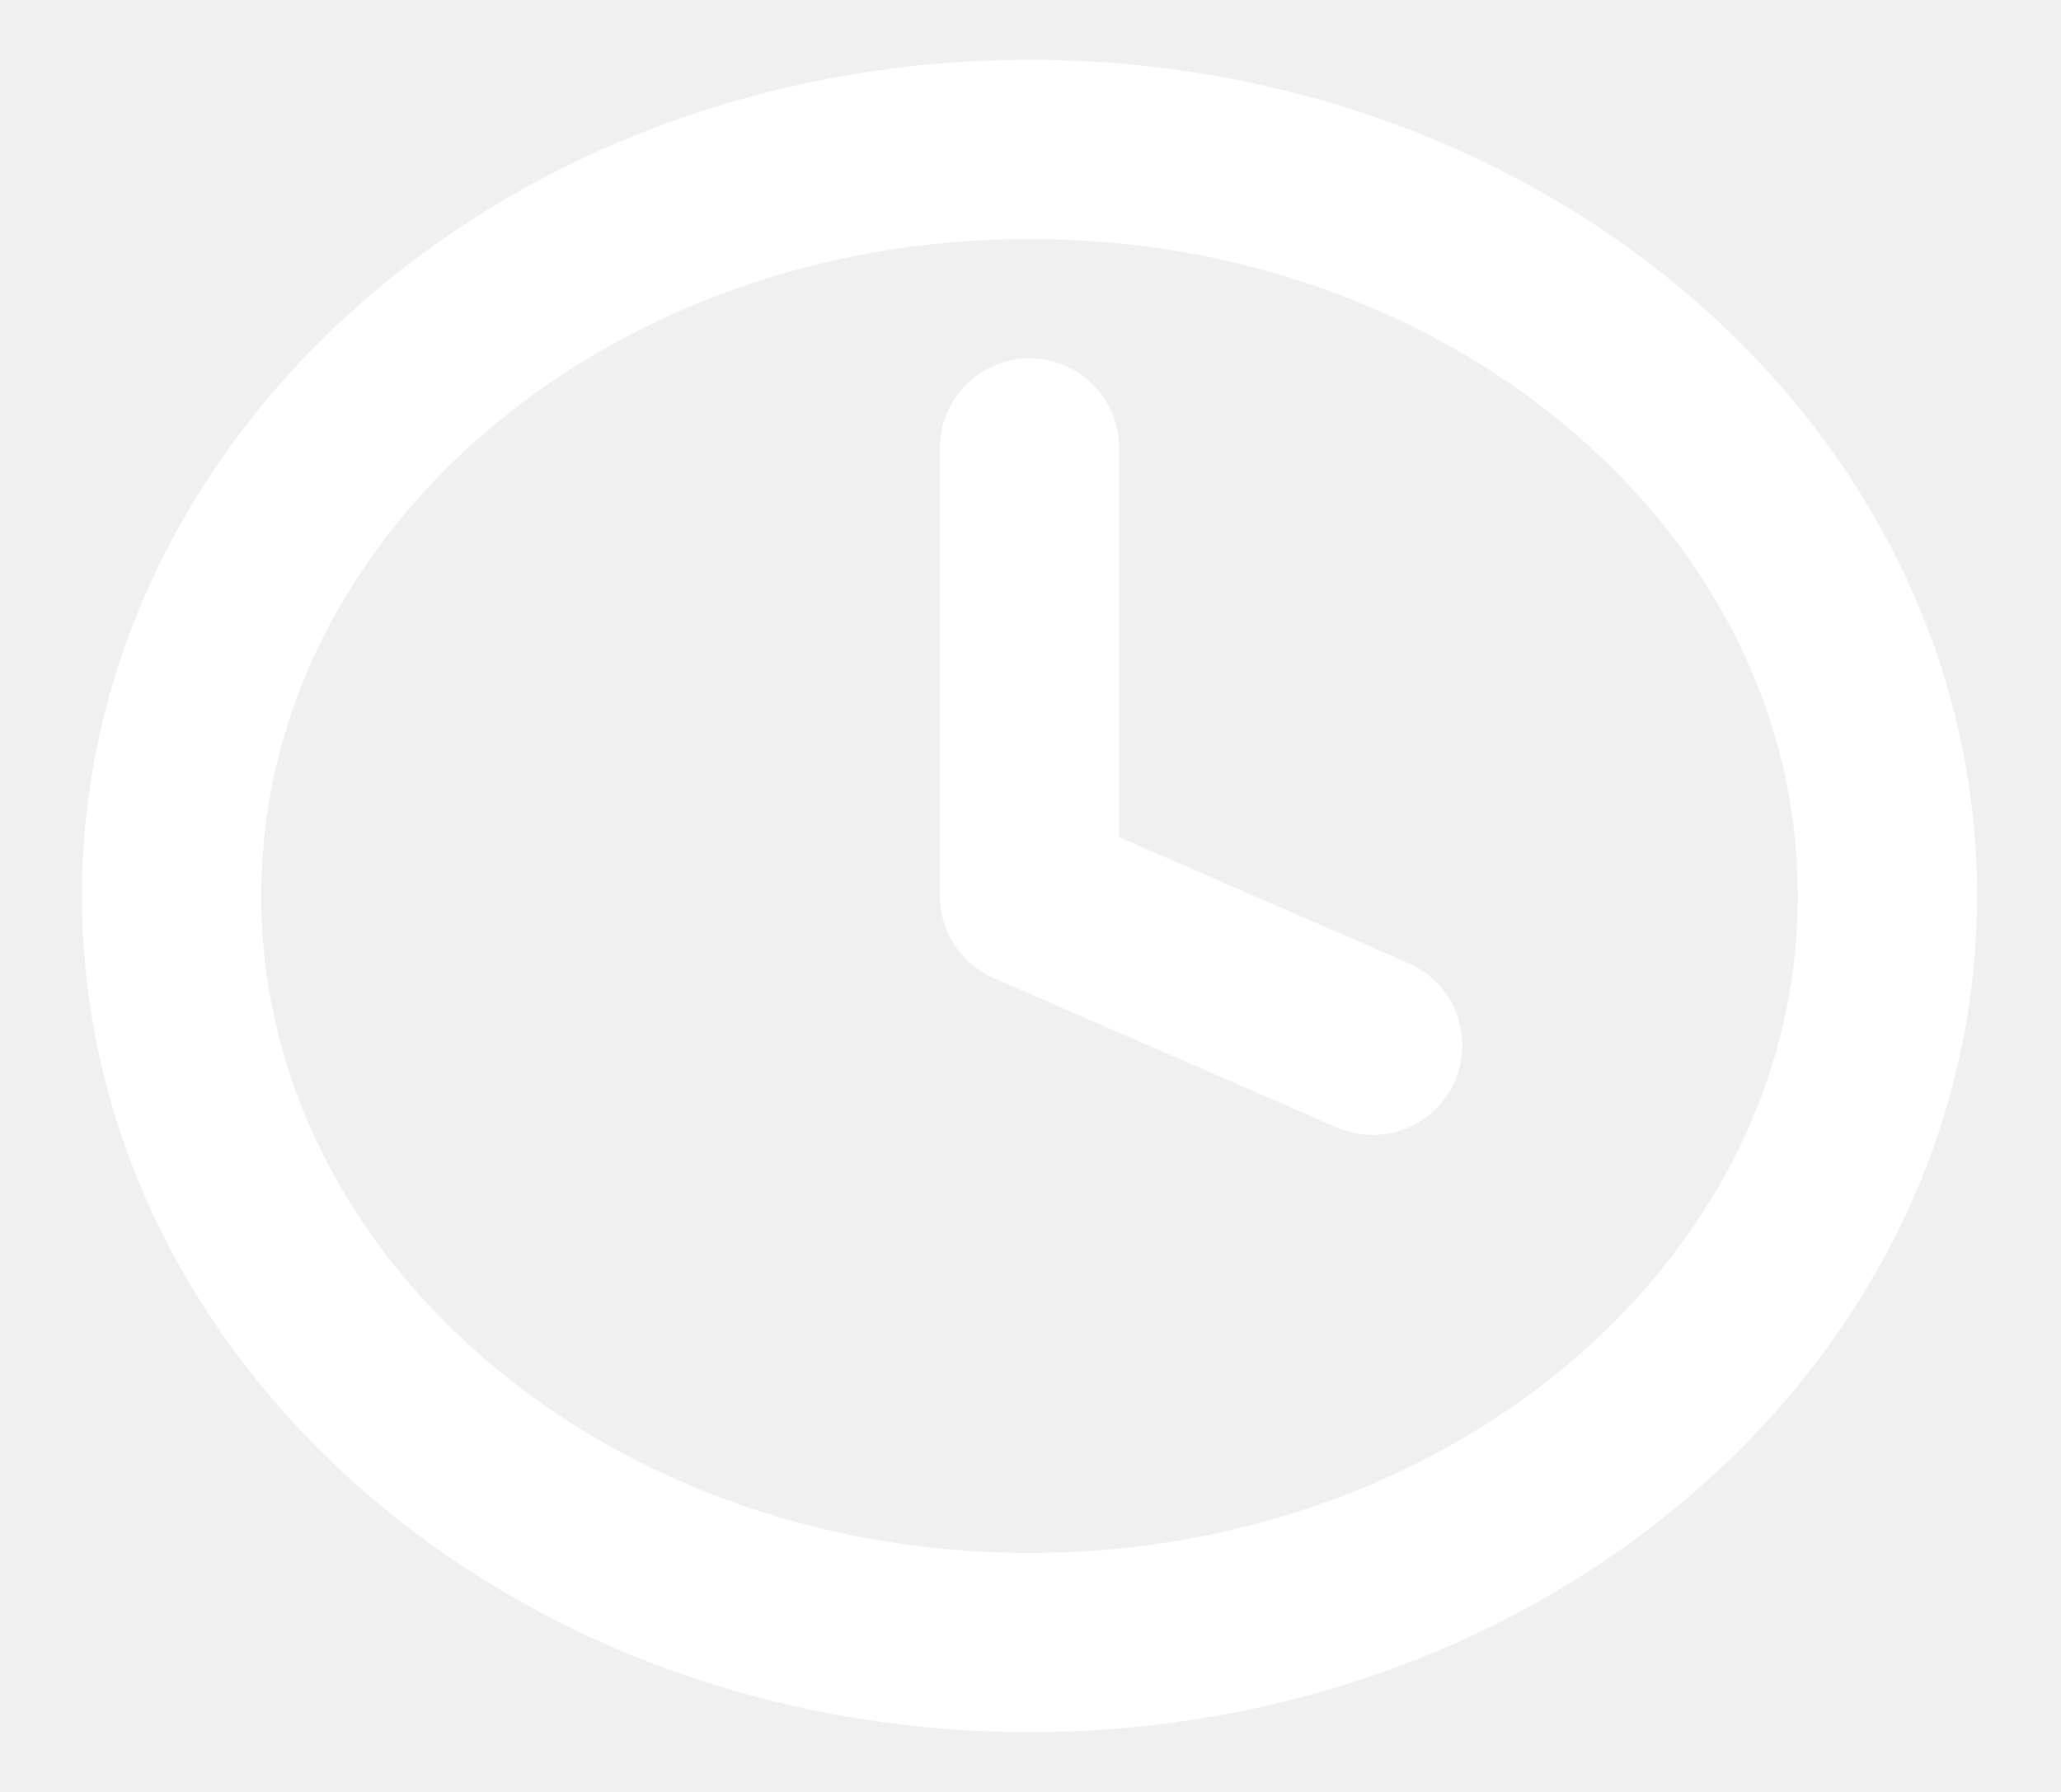
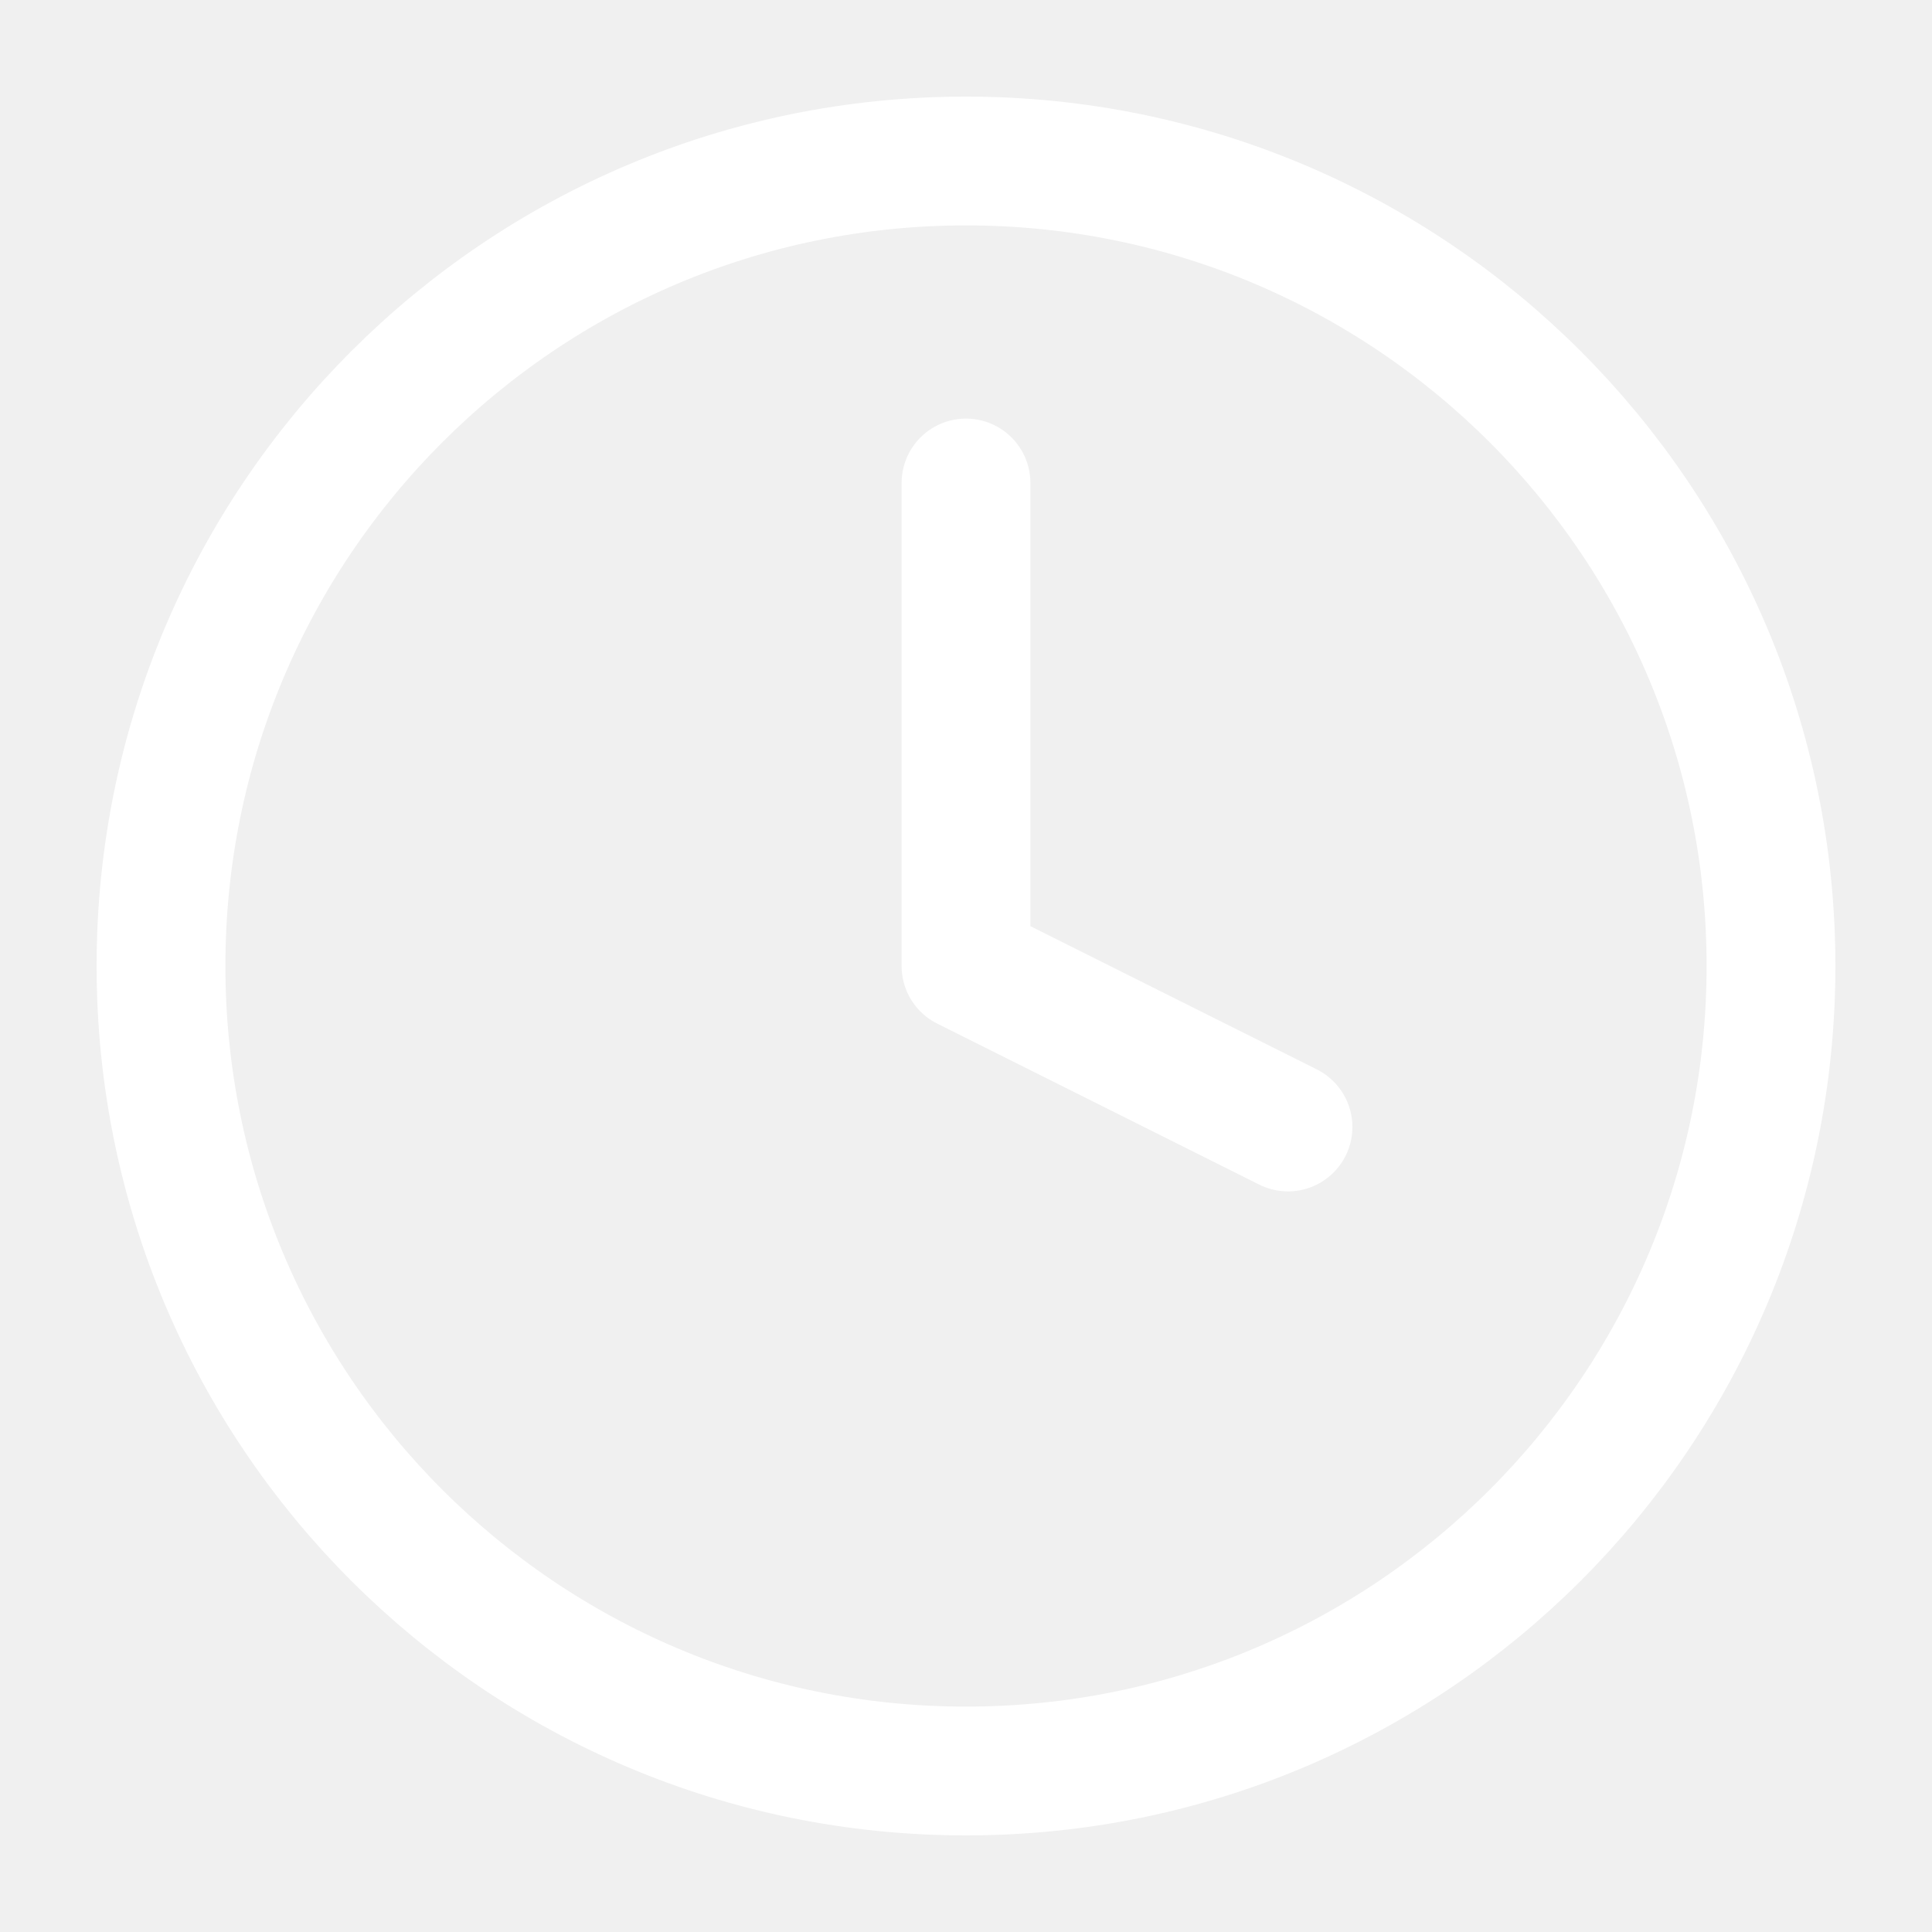
- <svg xmlns="http://www.w3.org/2000/svg" width="23" height="20" viewBox="0 0 23 20" fill="none">
-   <g clip-path="url(#clip0_29_99)">
-     <path d="M11.489 18.333C16.776 18.333 21.063 14.602 21.063 10C21.063 5.397 16.776 1.667 11.489 1.667C6.201 1.667 1.915 5.397 1.915 10C1.915 14.602 6.201 18.333 11.489 18.333Z" stroke="white" stroke-width="2" stroke-linecap="round" stroke-linejoin="round" />
-     <path d="M11.489 5V10L15.319 11.667" stroke="white" stroke-width="2" stroke-linecap="round" stroke-linejoin="round" />
-   </g>
-   <defs>
-     <clipPath id="clip0_29_99">
-       <rect width="22.978" height="20" fill="white" />
-     </clipPath>
-   </defs>
+ <svg xmlns="http://www.w3.org/2000/svg" width="30" height="30" viewBox="0 0 30 30" fill="none">
+   <path d="M15 27.5C21.904 27.5 27.5 21.904 27.5 15C27.5 8.096 21.904 2.5 15 2.5C8.096 2.5 2.5 8.096 2.5 15C2.5 21.904 8.096 27.5 15 27.5Z" stroke="white" stroke-width="2" stroke-linecap="round" stroke-linejoin="round" />
+   <path d="M15 7.5V15L20 17.5" stroke="white" stroke-width="2" stroke-linecap="round" stroke-linejoin="round" />
</svg>
